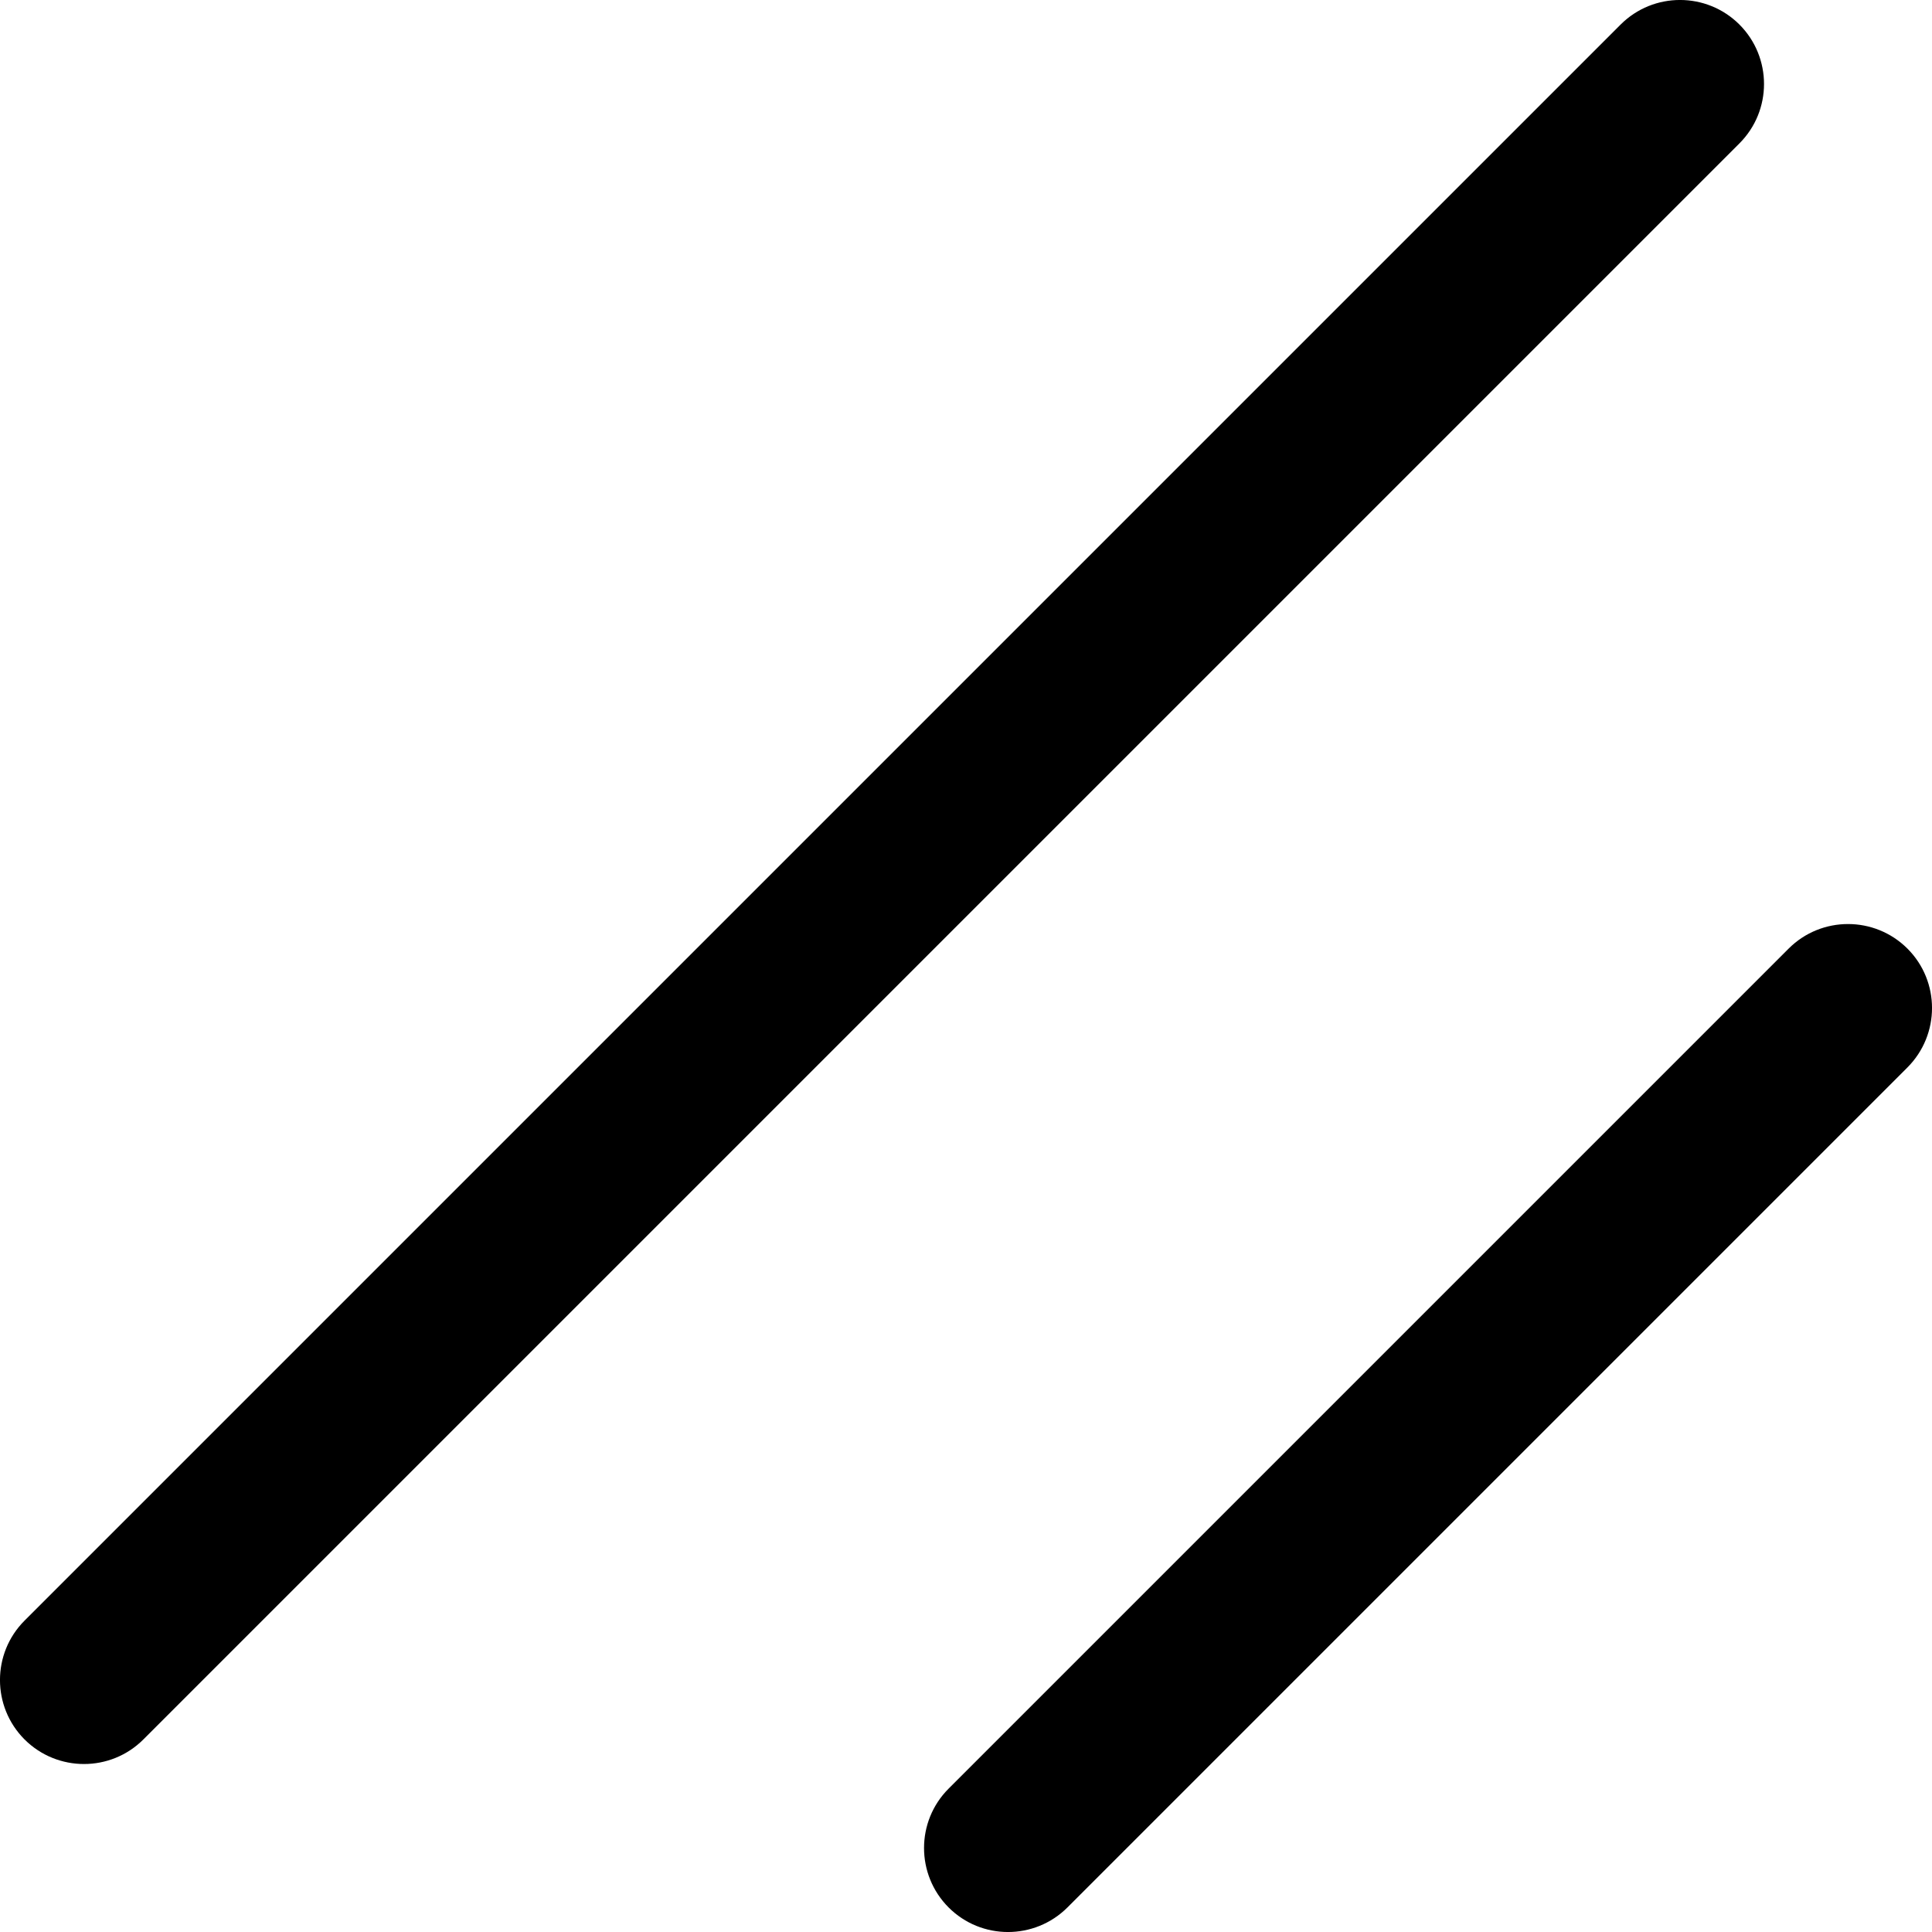
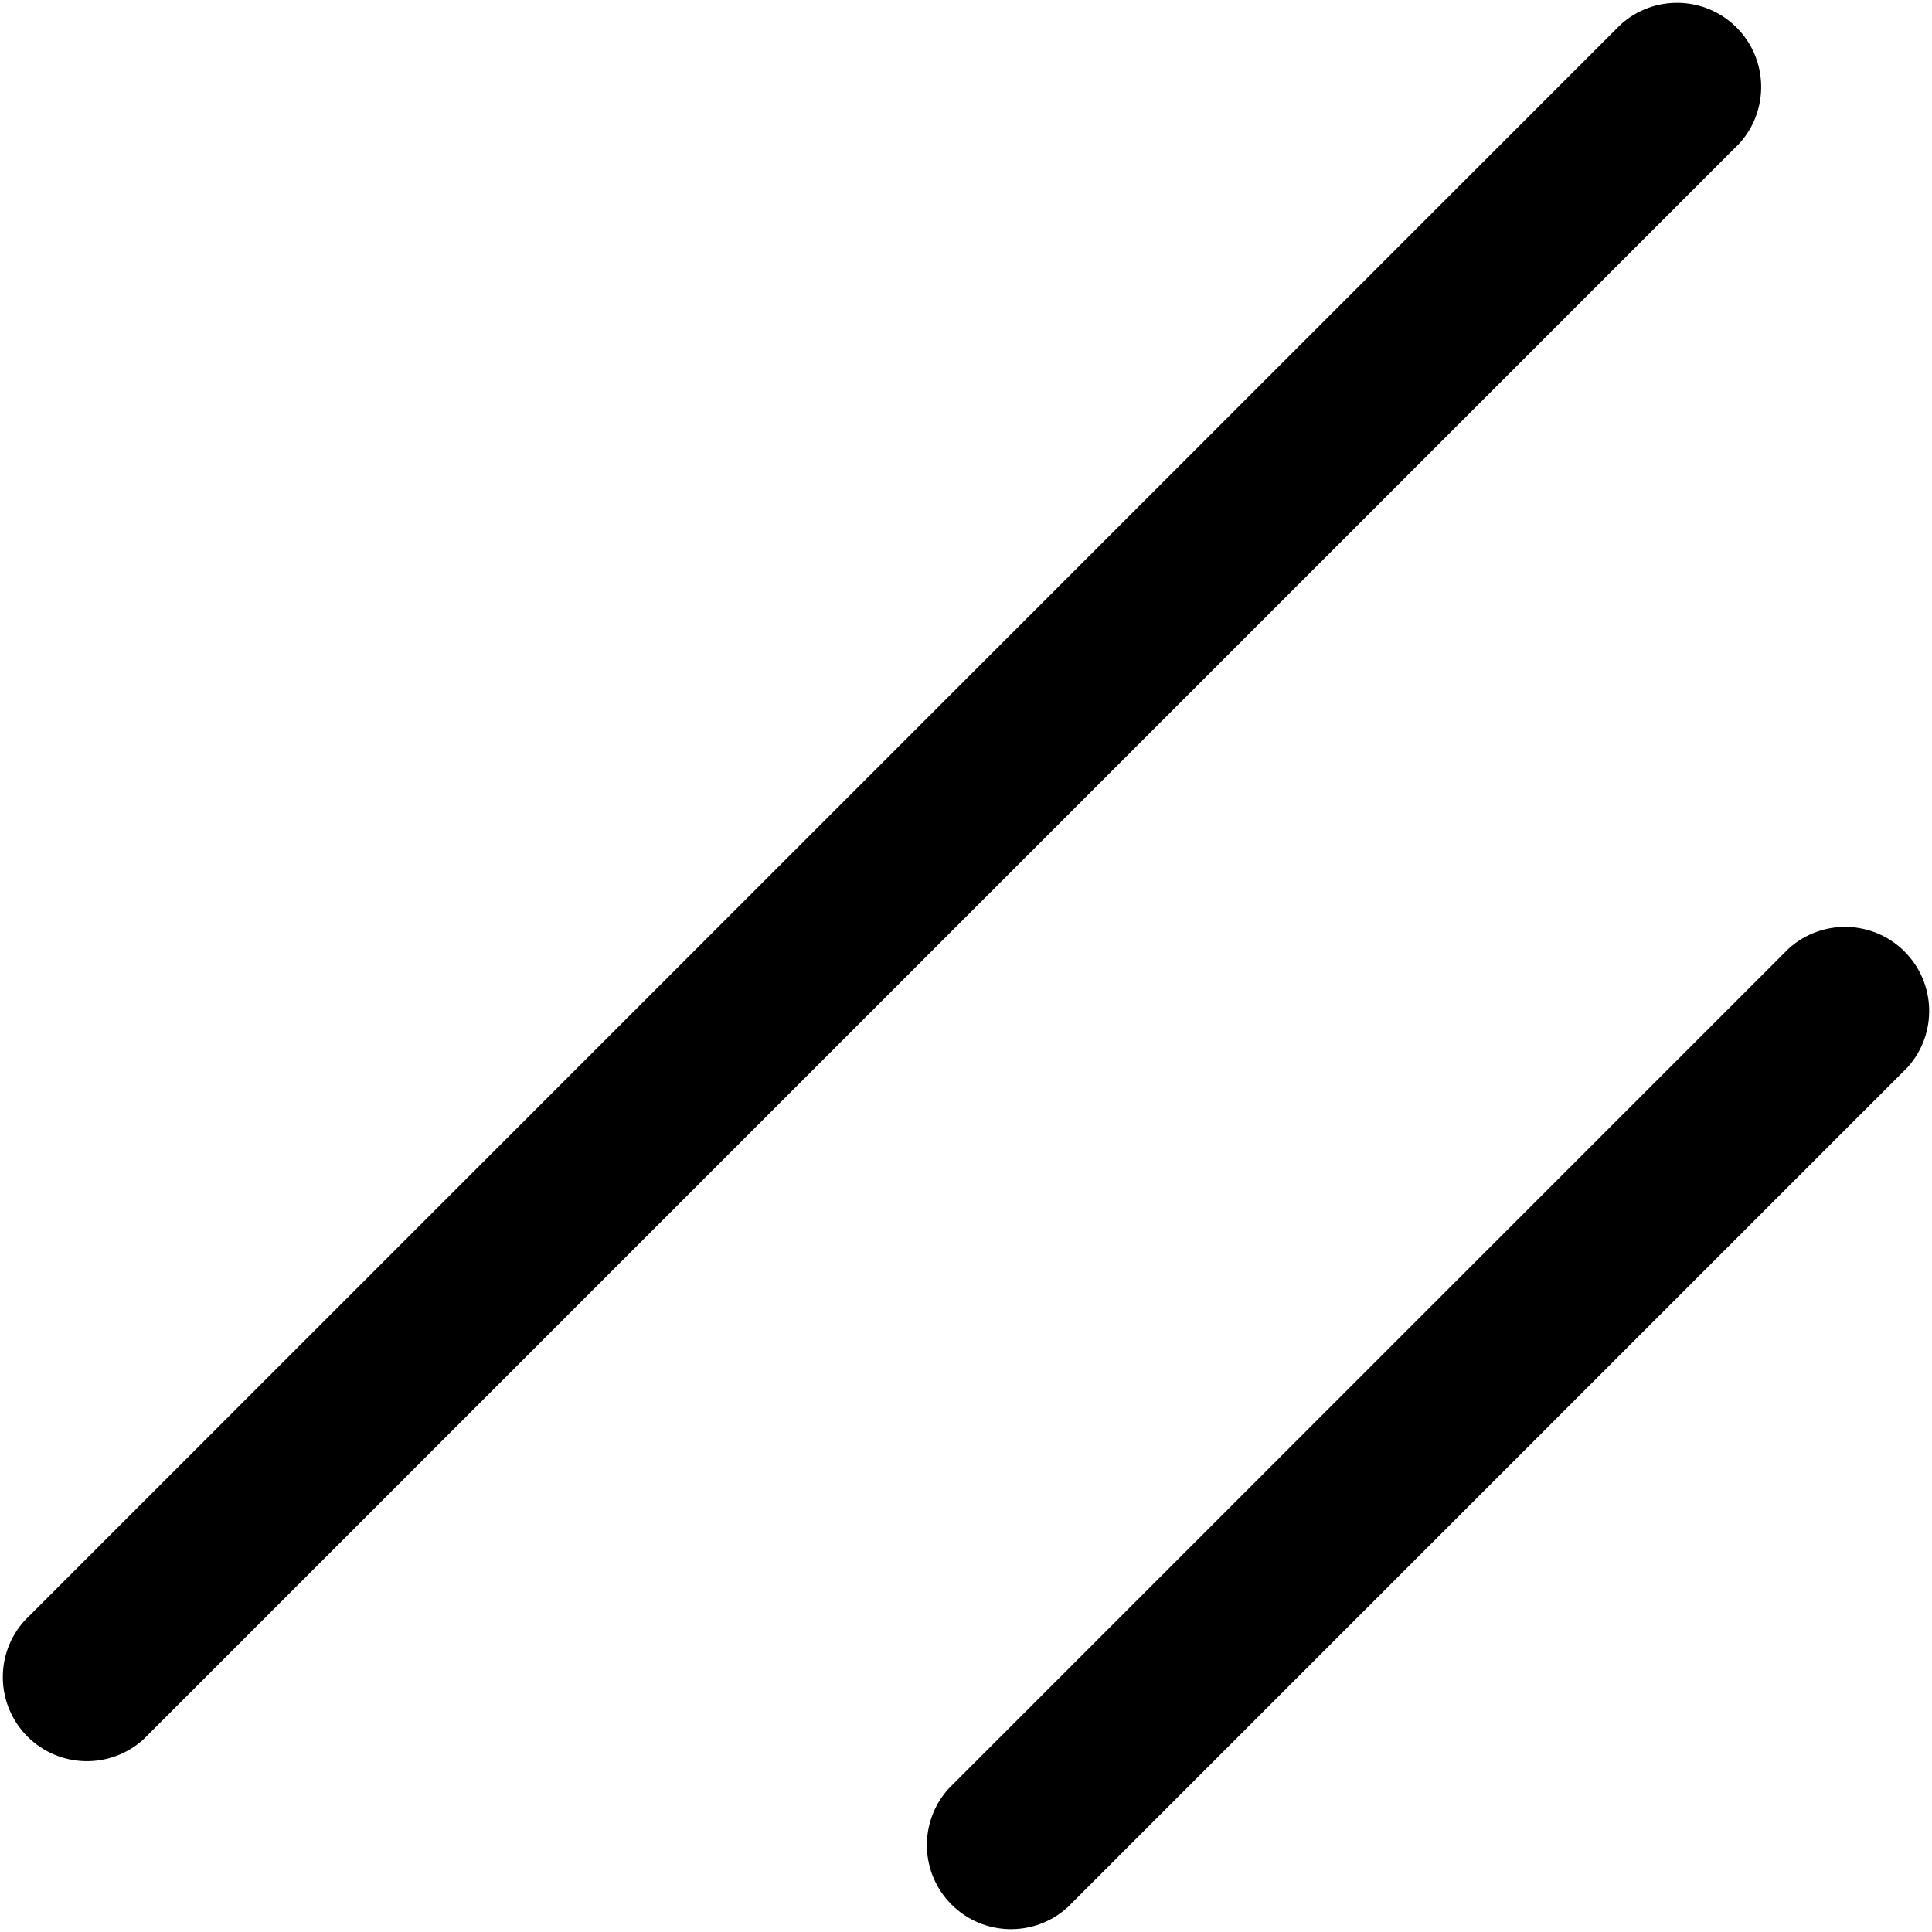
- <svg xmlns="http://www.w3.org/2000/svg" role="img" viewBox="0 0 24 24">
-   <path d="M22.219 11.784 11.784 22.219c-.407.407-.407 1.068 0 1.476.407.407 1.068.407 1.476 0L23.695 13.26c.407-.408.407-1.069 0-1.476-.408-.407-1.069-.407-1.476 0ZM20.132.305.305 20.132c-.407.407-.407 1.068 0 1.476.408.407 1.069.407 1.476 0L21.608 1.781c.407-.407.407-1.068 0-1.476-.408-.407-1.069-.407-1.476 0Z" />
+ <svg xmlns="http://www.w3.org/2000/svg" viewBox="0 0 24 24">
+   <path d="M22.219 11.784 11.784 22.219a1.045 1.045 0 0 0 1.476 1.476L23.695 13.26a1.045 1.045 0 0 0-1.476-1.476M20.132.305.305 20.132a1.045 1.045 0 0 0 1.476 1.476L21.608 1.781A1.045 1.045 0 0 0 20.132.305" />
</svg>
